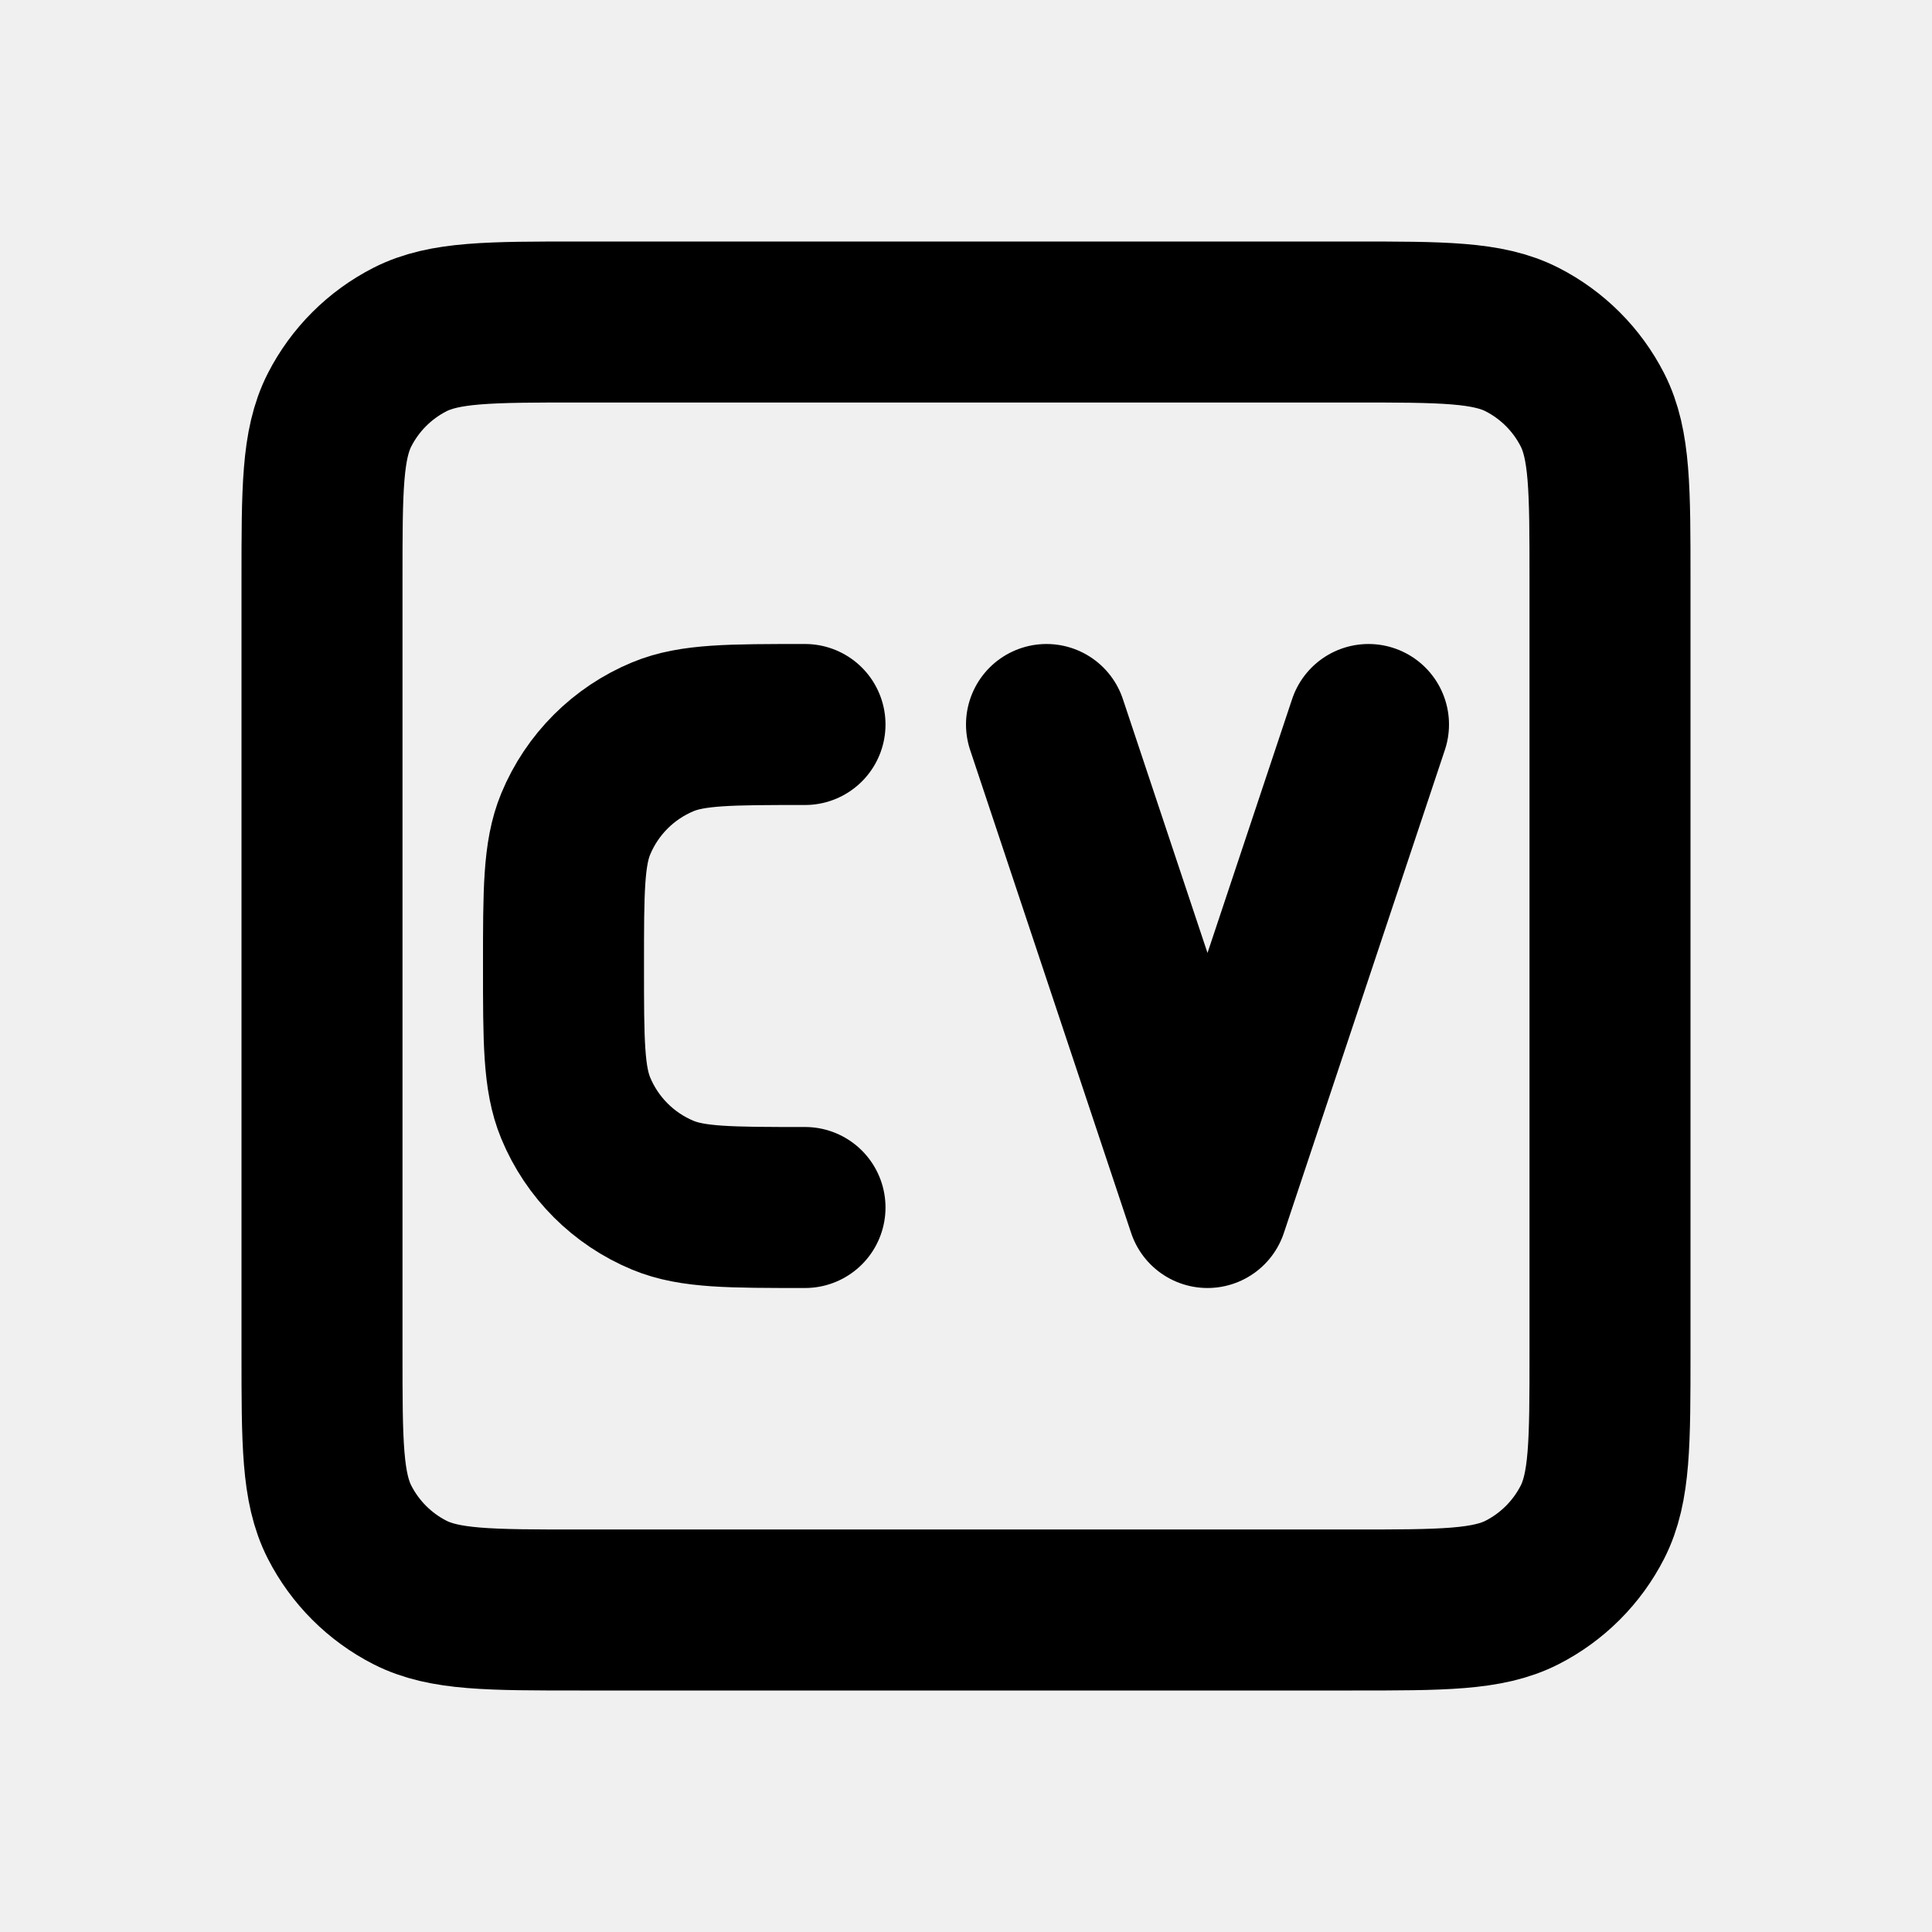
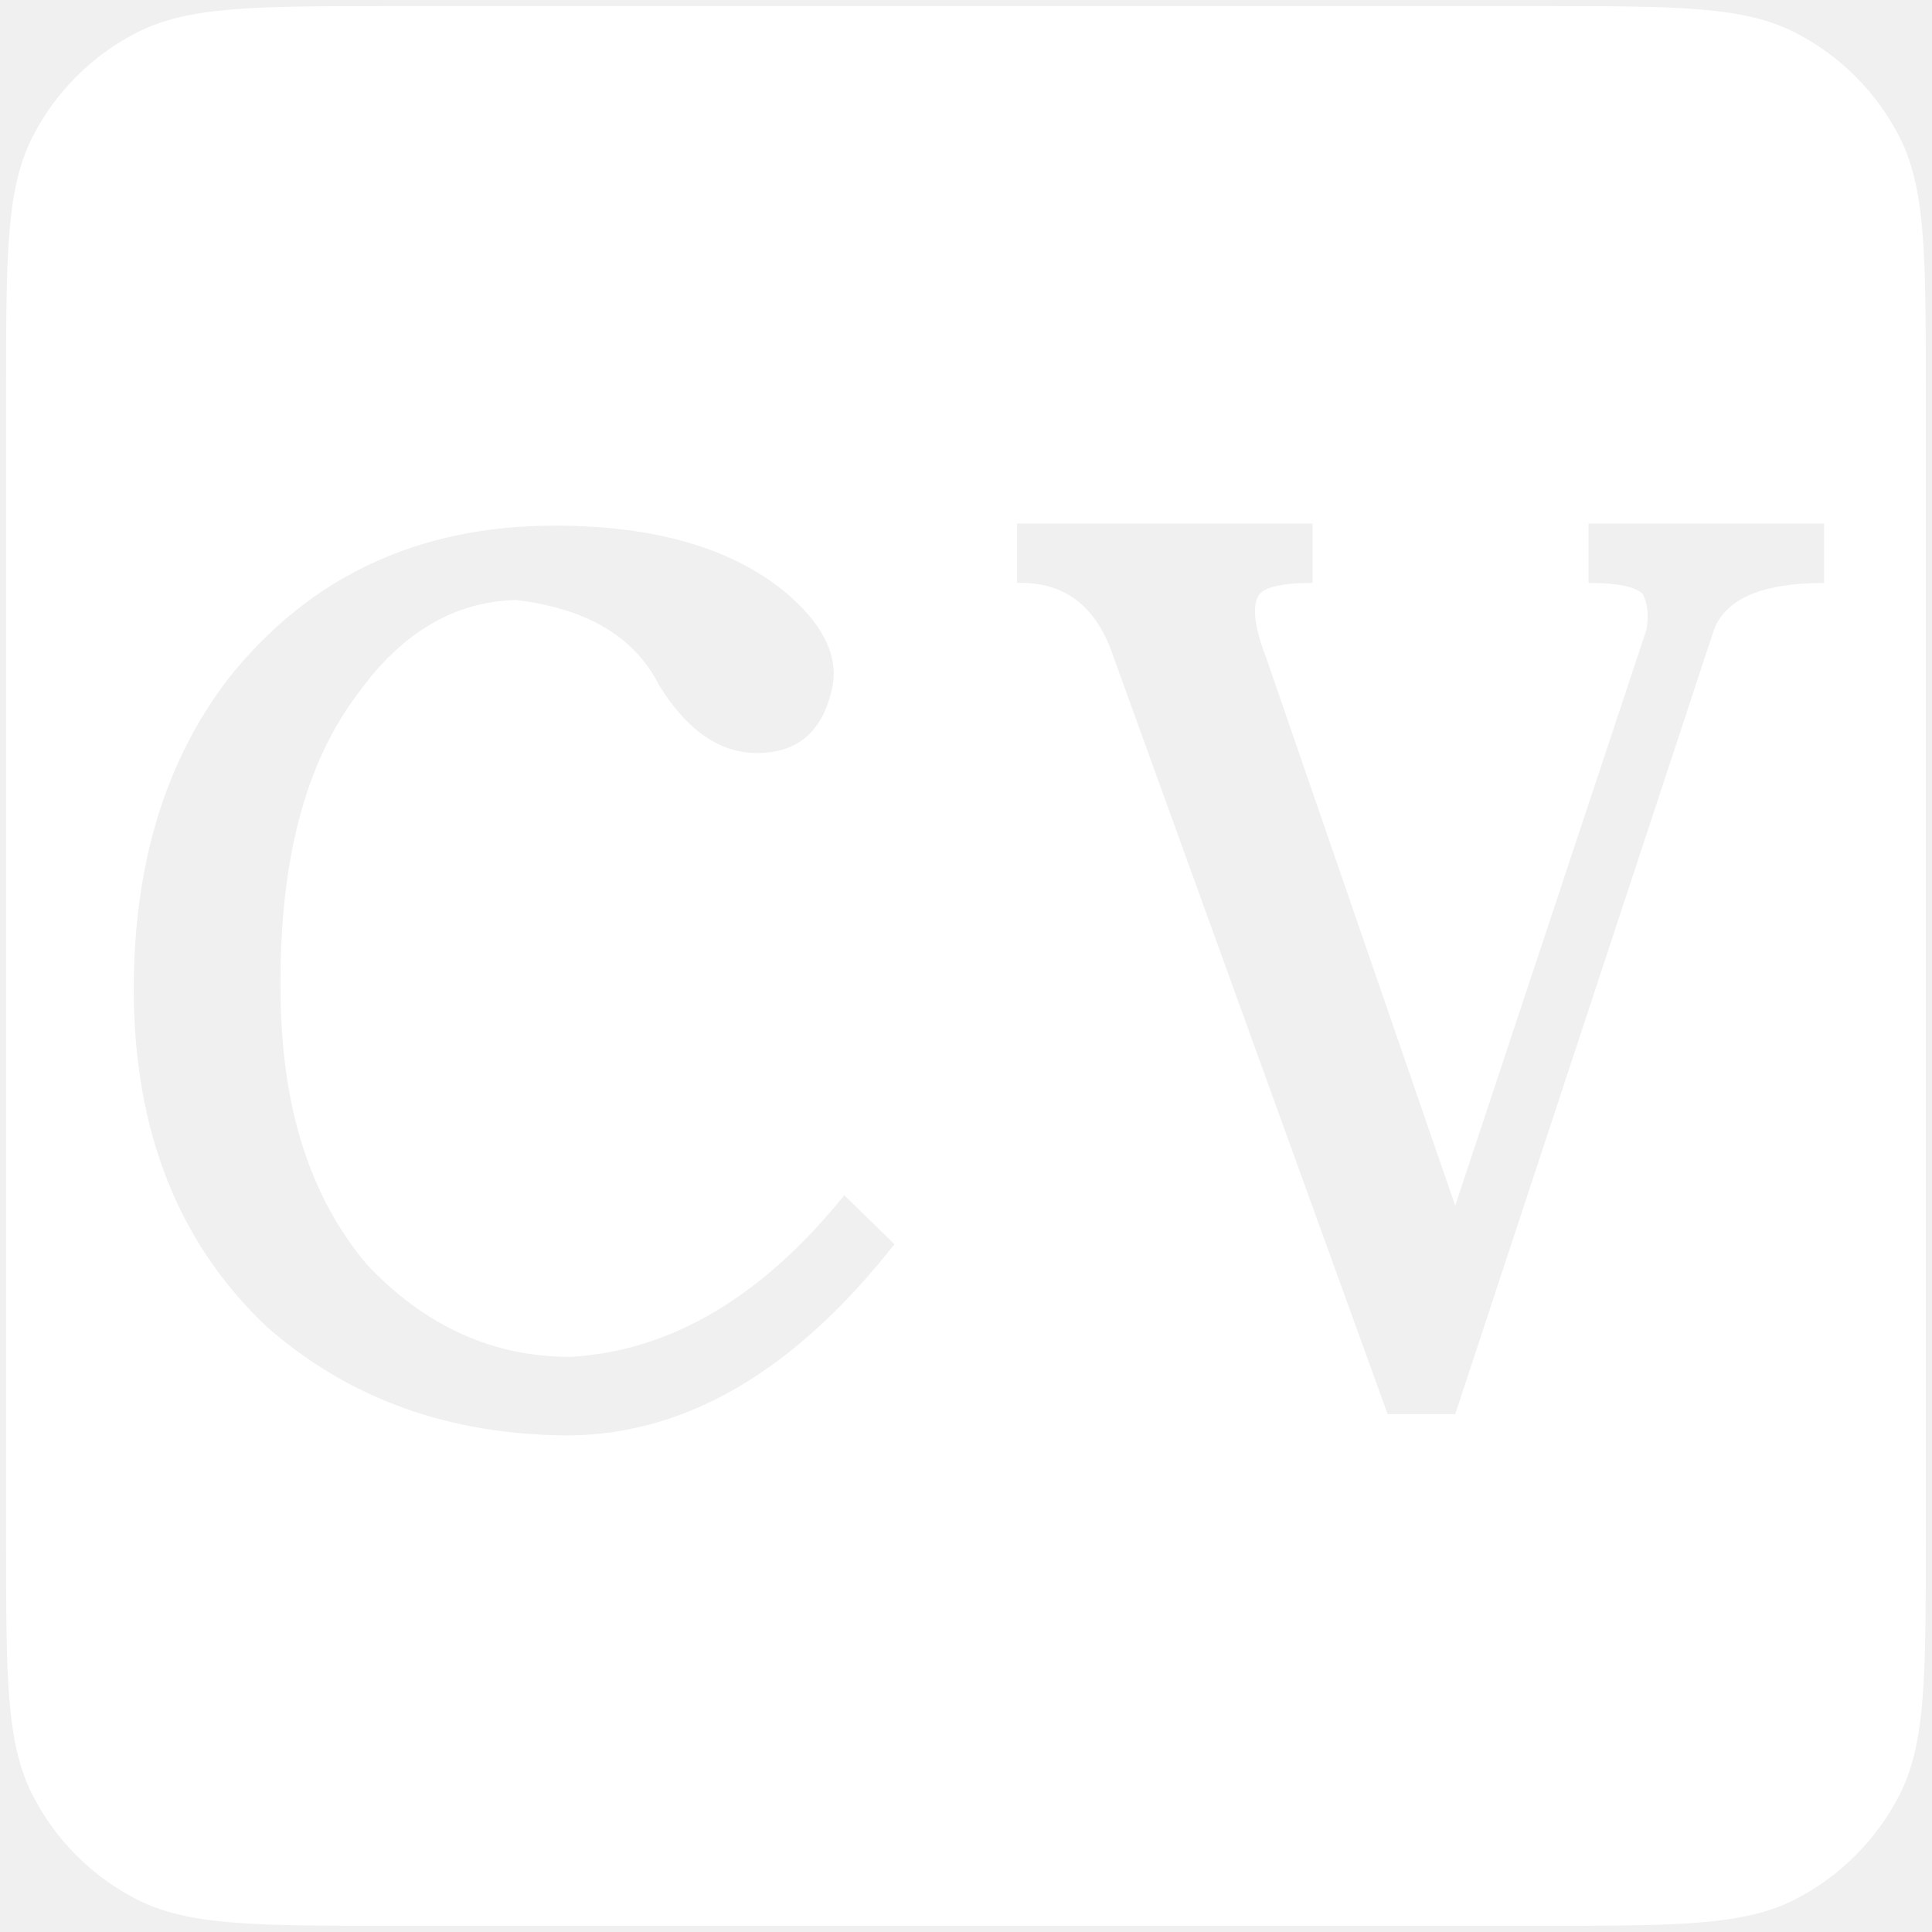
- <svg xmlns="http://www.w3.org/2000/svg" width="20px" height="20px" viewBox="0 0 24 24" fill="none">
-   <path d="M13 9L15 15L17 9M10 15C9.068 15 8.602 15 8.235 14.848C7.745 14.645 7.355 14.255 7.152 13.765C7 13.398 7 12.932 7 12C7 11.068 7 10.602 7.152 10.235C7.355 9.745 7.745 9.355 8.235 9.152C8.602 9 9.068 9 10 9M7.2 20H16.8C17.92 20 18.48 20 18.908 19.782C19.284 19.59 19.59 19.284 19.782 18.908C20 18.48 20 17.92 20 16.8V7.2C20 6.08 20 5.52 19.782 5.092C19.59 4.716 19.284 4.41 18.908 4.218C18.48 4 17.92 4 16.8 4H7.2C6.08 4 5.52 4 5.092 4.218C4.716 4.41 4.41 4.716 4.218 5.092C4 5.52 4 6.08 4 7.2V16.8C4 17.92 4 18.48 4.218 18.908C4.41 19.284 4.716 19.59 5.092 19.782C5.52 20 6.08 20 7.2 20Z" stroke="#000000" stroke-width="2" stroke-linecap="round" stroke-linejoin="round" />
+ <svg xmlns="http://www.w3.org/2000/svg" width="14.803" height="14.803" viewBox="0 0 17.764 17.764" fill="none" version="1.1" id="svg1">
+   <defs id="defs1" />
+   <path id="path3" style="fill:#ffffff;fill-opacity:1;stroke:none;stroke-width:1.942;stroke-linecap:round;stroke-linejoin:round;stroke-dasharray:none;stroke-opacity:1;paint-order:fill markers stroke" d="M 3.586 0.056 C 2.35 0.056 1.733 0.057 1.261 0.298 C 0.846 0.509 0.509 0.846 0.298 1.261 C 0.057 1.733 0.056 2.35 0.056 3.586 L 0.056 14.177 C 0.056 15.413 0.057 16.03 0.298 16.502 C 0.509 16.917 0.846 17.254 1.261 17.466 C 1.733 17.706 2.35 17.707 3.586 17.707 L 14.177 17.707 C 15.413 17.707 16.03 17.706 16.502 17.466 C 16.917 17.254 17.254 16.917 17.466 16.502 C 17.706 16.03 17.707 15.413 17.707 14.177 L 17.707 3.586 C 17.707 2.35 17.706 1.733 17.466 1.261 C 17.254 0.846 16.917 0.509 16.502 0.298 C 16.03 0.057 15.413 0.056 14.177 0.056 L 3.586 0.056 z M 9.352 4.814 L 12.068 4.814 L 12.068 5.36 C 11.784 5.36 11.618 5.399 11.571 5.477 C 11.512 5.582 11.535 5.771 11.641 6.045 L 13.38 11.086 L 15.138 5.791 C 15.162 5.661 15.15 5.55 15.103 5.459 C 15.032 5.393 14.867 5.36 14.606 5.36 L 14.606 4.814 L 16.772 4.814 L 16.772 5.36 C 16.204 5.36 15.866 5.505 15.759 5.791 L 13.38 13.003 L 12.759 13.003 L 10.24 6.045 C 10.086 5.575 9.789 5.347 9.352 5.36 L 9.352 4.814 z M 5.1 4.833 C 6.011 4.833 6.715 5.034 7.212 5.438 C 7.555 5.724 7.704 6.011 7.657 6.298 C 7.574 6.728 7.33 6.936 6.928 6.923 C 6.597 6.91 6.307 6.702 6.059 6.298 C 5.834 5.855 5.397 5.595 4.746 5.517 C 4.178 5.53 3.693 5.817 3.291 6.377 C 2.805 7.016 2.569 7.921 2.58 9.094 C 2.58 10.162 2.847 11.009 3.38 11.634 C 3.912 12.195 4.533 12.476 5.243 12.476 C 6.166 12.424 7.005 11.928 7.763 10.99 L 8.224 11.44 C 7.313 12.599 6.32 13.185 5.243 13.198 C 4.142 13.198 3.214 12.866 2.456 12.202 C 1.64 11.433 1.23 10.397 1.23 9.094 C 1.23 7.947 1.52 6.995 2.1 6.239 C 2.846 5.301 3.846 4.833 5.1 4.833 z " />
</svg>
